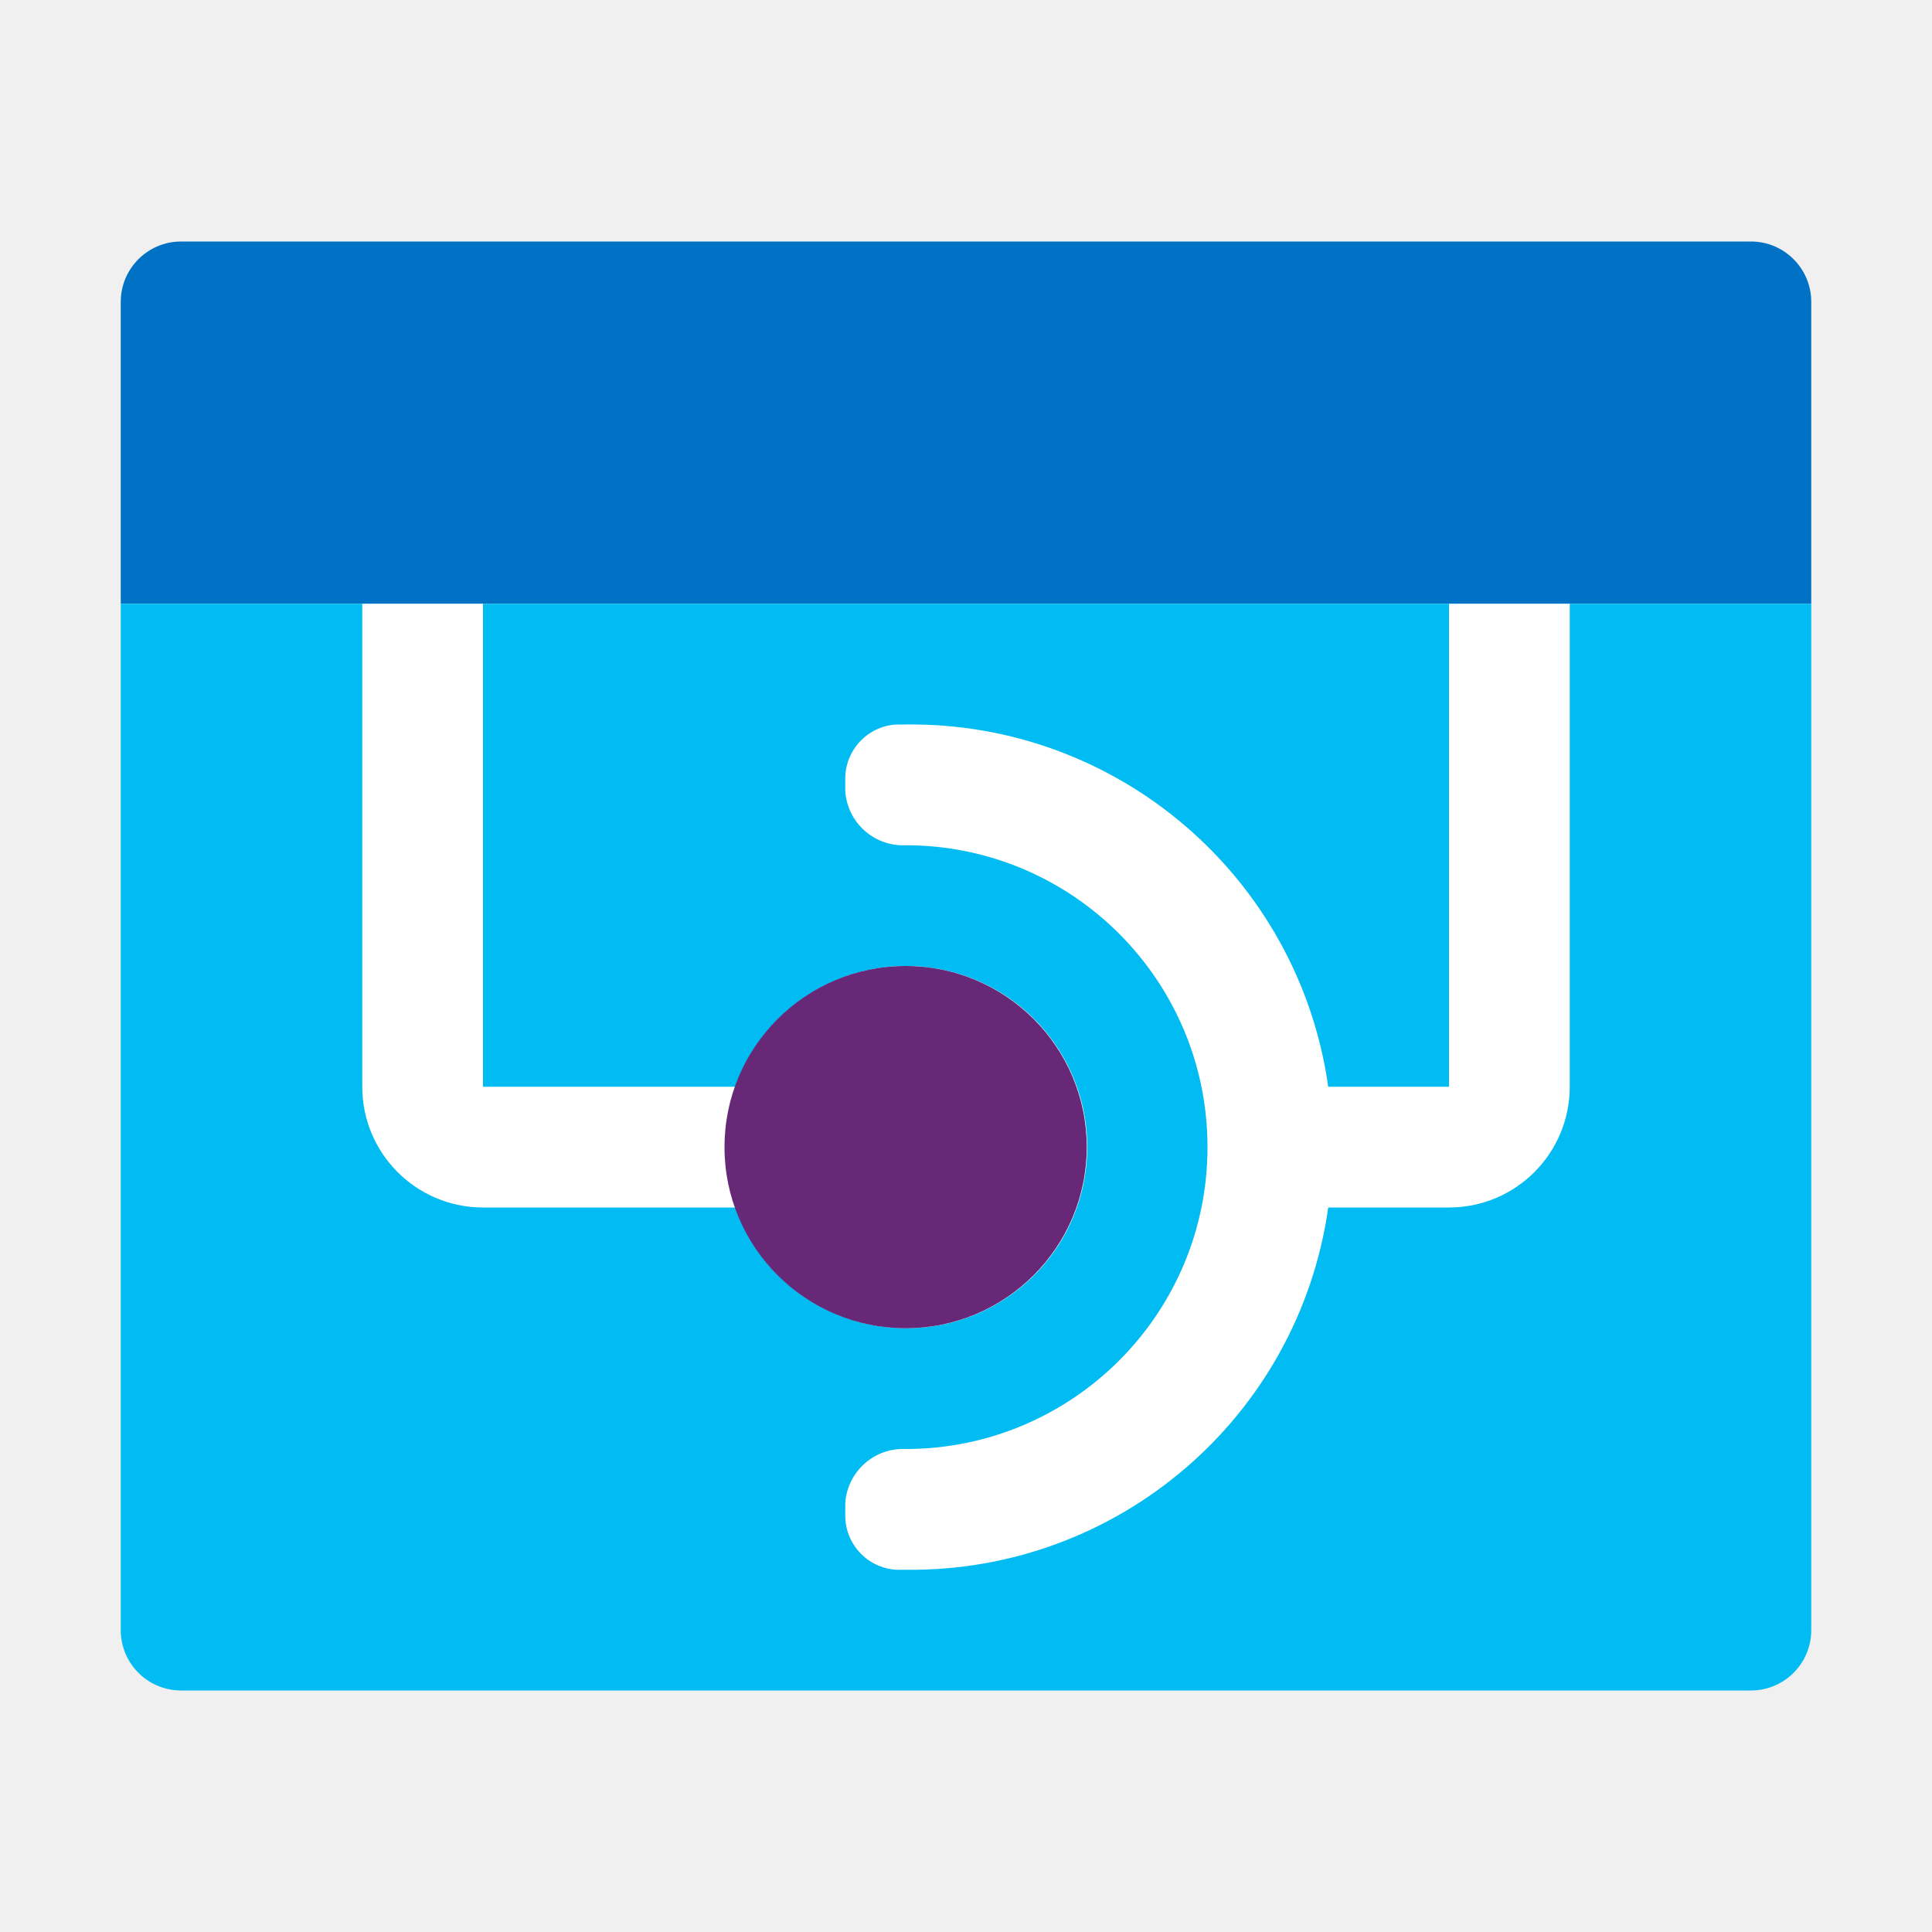
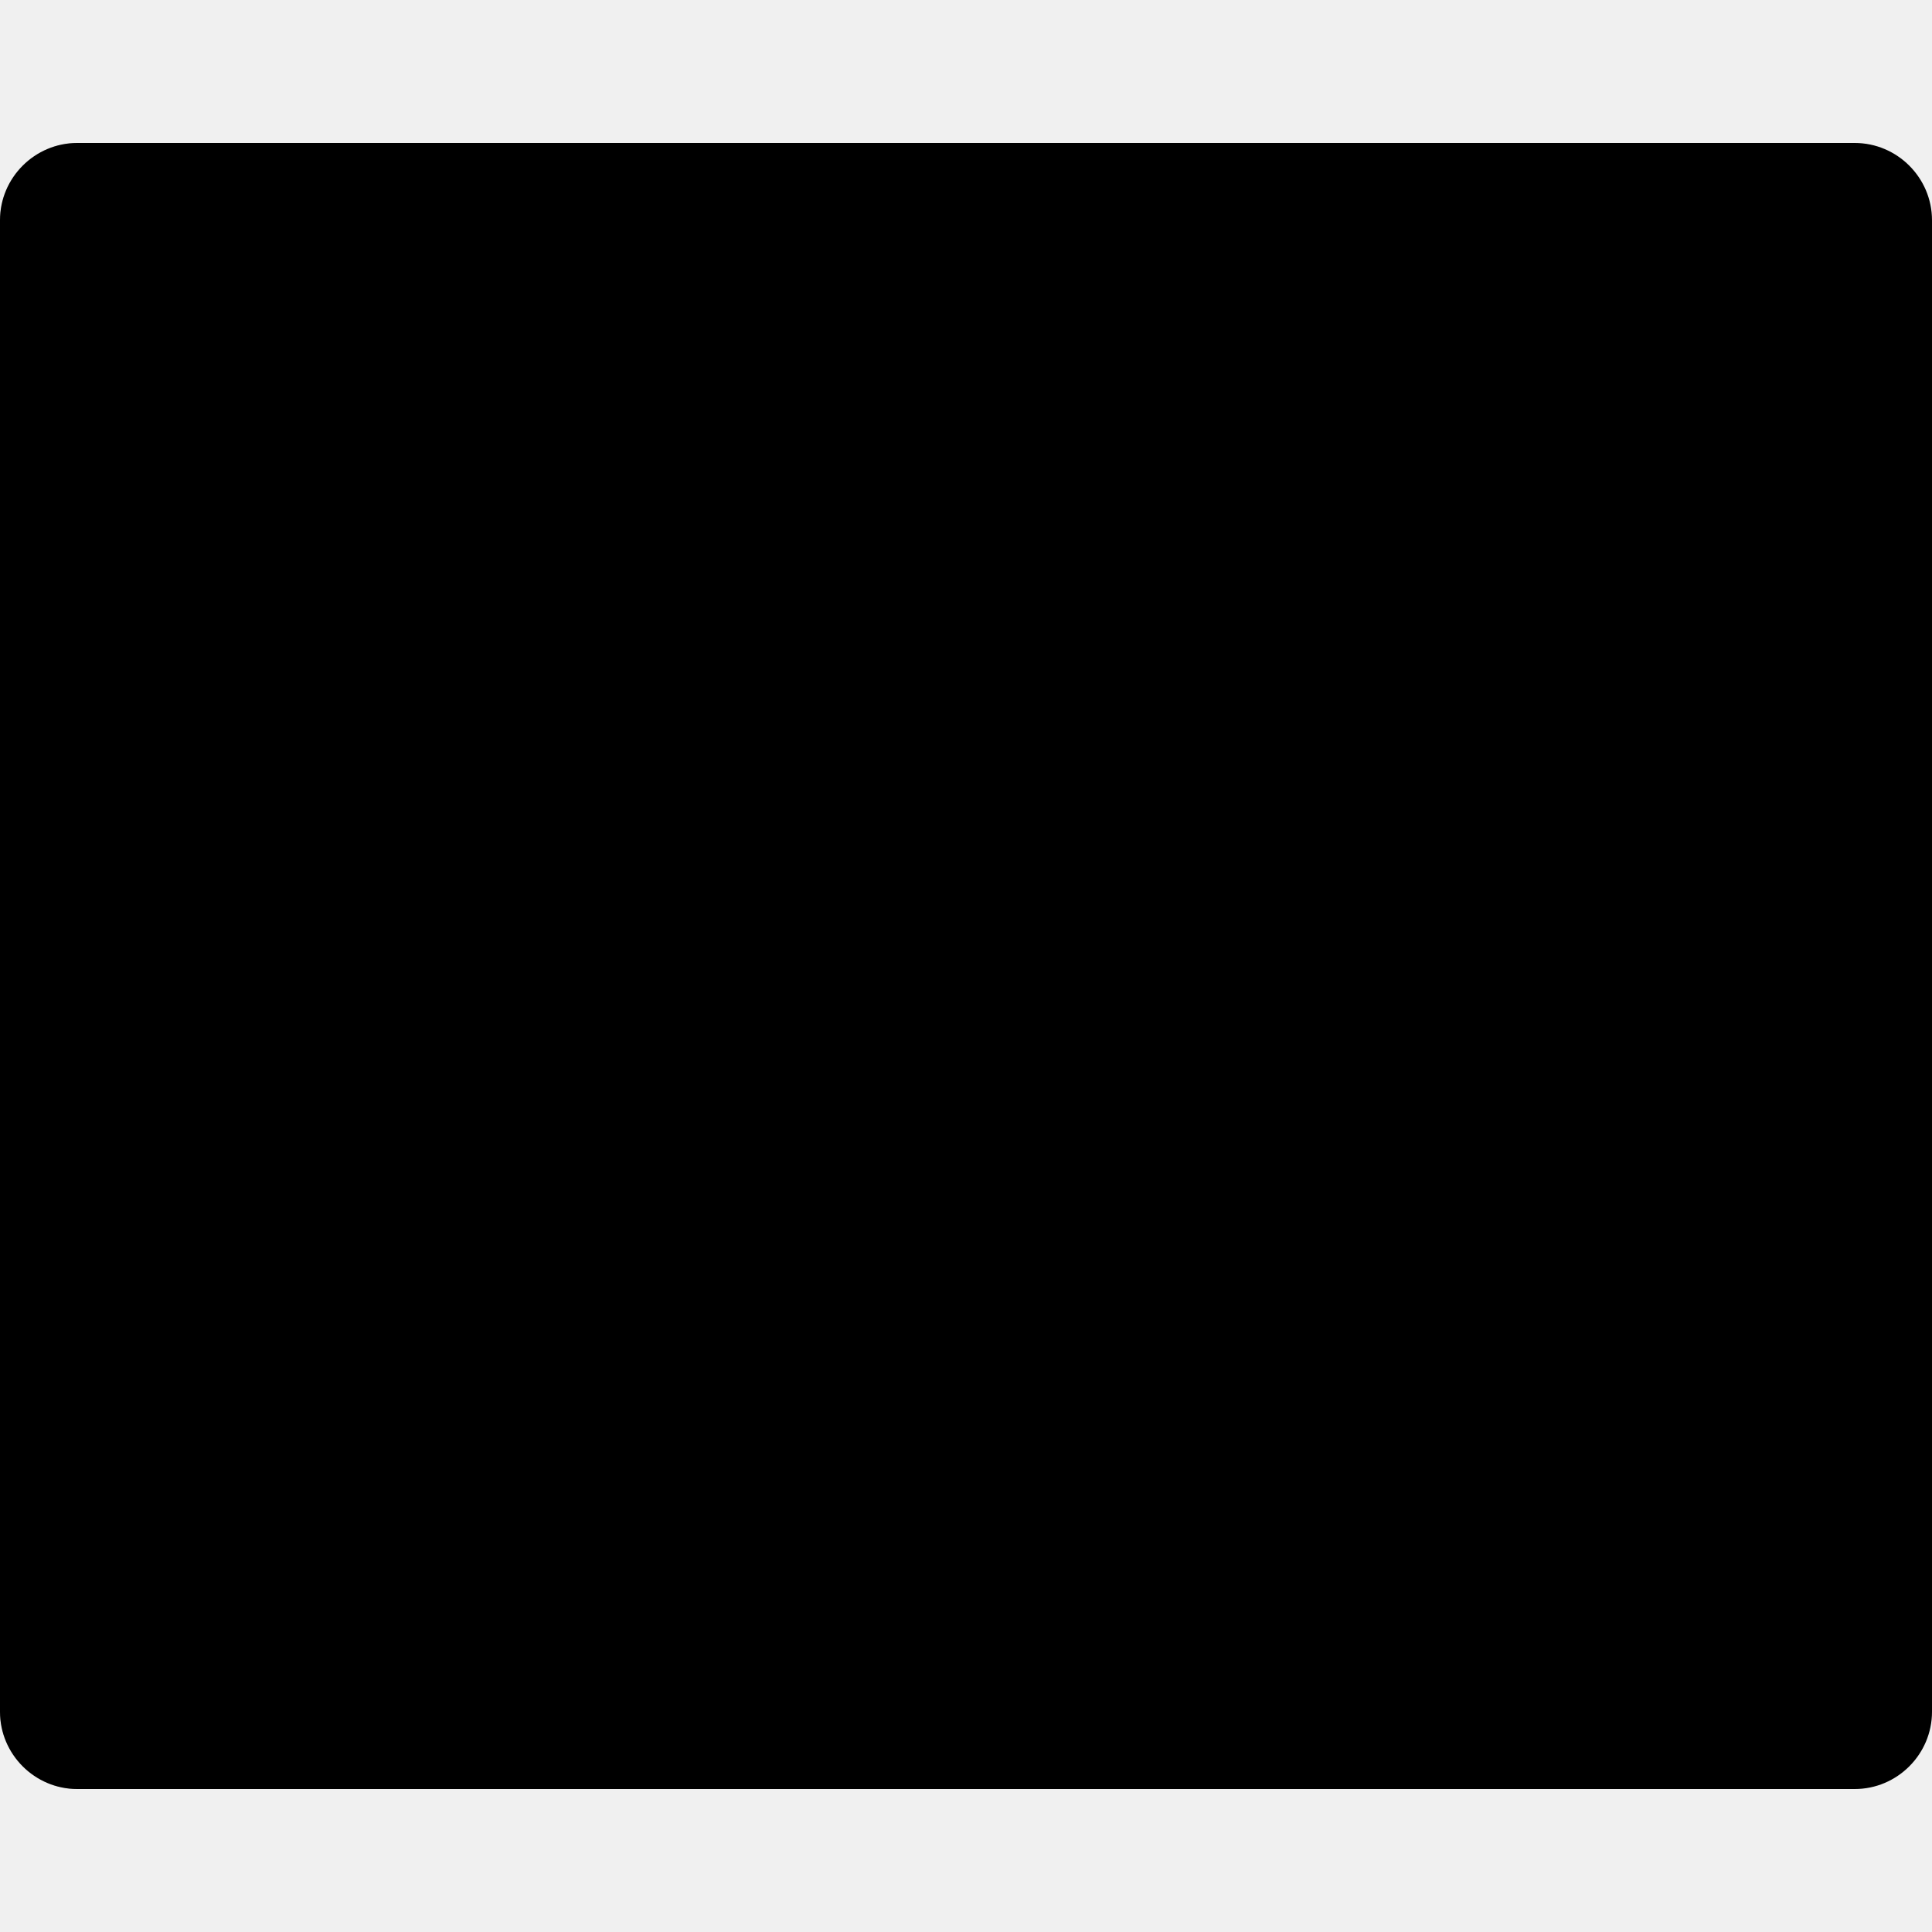
- <svg fill="none" viewBox="0 0 16 16" class="msportalfx-svg-placeholder">
-   <path fill="#0072C6" d="M15 5H1V2.5a.5.5 0 0 1 .5-.5h13a.5.5 0 0 1 .5.5z" />
-   <path fill="#00BCF2" d="M1 5h14v8.5a.5.5 0 0 1-.5.5h-13a.5.5 0 0 1-.5-.5z" />
-   <path fill="#fff" d="M7.5 11a1.5 1.5 0 0 1-1.41-1H4a1 1 0 0 1-1-1V5h1v4h2.09a1.5 1.5 0 1 1 1.41 2M12 5v4h-1a3.49 3.49 0 0 0-3.5-3h-.08a.45.45 0 0 0-.42.46v.09a.48.48 0 0 0 .5.45 2.5 2.5 0 1 1 0 5 .48.48 0 0 0-.5.45v.09a.45.45 0 0 0 .42.46h.08a3.49 3.49 0 0 0 3.5-3h1a1 1 0 0 0 1-1V5z" />
-   <path fill="#682878" d="M7.5 8a1.5 1.5 0 1 1 0 3 1.5 1.5 0 0 1 0-3" />
+ <svg viewBox="0 0 50 50" class="msportalfx-svg-placeholder">
+   <path d="M0 44.3c0 1.1.9 2 2 2h46c1.1 0 2-.9 2-2V13H0z" />
+   <path d="M44 7.4c0-1.2-.9-2.1-2.1-2.1s-2.1.9-2.1 2.1v21.1h-4.1c-.4-2.4-1.6-4.7-3.4-6.6-2.4-2.4-5.5-3.7-8.9-3.7-3.3 0-6.5 1.3-8.9 3.7-.8.8-.8 2.1 0 3 .8.8 2.1.8 3 0 1.6-1.6 3.7-2.4 5.9-2.4s4.3.9 5.9 2.4c3.3 3.3 3.3 8.6 0 11.8-1.6 1.6-3.7 2.4-5.9 2.4s-4.3-.9-5.9-2.4c-.8-.8-2.1-.8-3 0-.8.8-.8 2.1 0 3 2.4 2.4 5.5 3.7 8.9 3.7 3.3 0 6.5-1.3 8.9-3.7 2-2 3.1-4.4 3.5-7h6.1c1.2 0 2.1-.9 2.1-2.1z" />
+   <path d="M23.4 25.6c-2 0-3.7 1.2-4.5 2.9h-8.7V7.4c0-1.2-.9-2.1-2.1-2.1-1.1 0-2 1-2 2.1v23.2c0 1.2.9 2.1 2.1 2.1H19c.8 1.7 2.5 2.9 4.5 2.9 2.8 0 5-2.2 5-5-.1-2.8-2.4-5-5.1-5" />
+   <path d="M48 3.7H2c-1.1 0-2 .9-2 2v7.6h50V5.7c0-1.1-.9-2-2-2" />
+   <path d="M2 3.7c-1.1 0-2 .9-2 2v38.6c0 1.1.9 2 2 2h2.2L43.6 3.7z" opacity=".2" />
  <style>.msportalfx-svg-c01{fill:#fff}.msportalfx-svg-c02{fill:#e5e5e5}.msportalfx-svg-c03{fill:#a0a1a2}.msportalfx-svg-c04{fill:#7a7a7a}.msportalfx-svg-c05{fill:#3e3e3e}.msportalfx-svg-c06{fill:#1e1e1e}.msportalfx-svg-c07{fill:#0f0f0f}.msportalfx-svg-c08{fill:#ba141a}.msportalfx-svg-c09{fill:#dd5900}.msportalfx-svg-c10{fill:#ff8c00}.msportalfx-svg-c11{fill:#fcd116}.msportalfx-svg-c12{fill:#fee087}.msportalfx-svg-c13{fill:#b8d432}.msportalfx-svg-c14,.msportalfx-svg-c32{fill:#57a300}.msportalfx-svg-c15{fill:#59b4d9}.msportalfx-svg-c16{fill:#3999c6}.msportalfx-svg-c17{fill:#804998}.msportalfx-svg-c18{fill:#ec008c}.msportalfx-svg-c19{fill:#0072c6}.msportalfx-svg-c20{fill:#68217a}.msportalfx-svg-c21{fill:#00188f}.msportalfx-svg-c22{fill:#e81123}.fxs-mode-light .msportalfx-svg-c22{fill:#a4262c}.msportalfx-svg-c23{fill:#cae3f3}.msportalfx-svg-c24{fill:#59aed3}.msportalfx-svg-c25{fill:#4c3b12}.msportalfx-svg-c26{fill:#be9555}.msportalfx-svg-c27{fill:#4f4d52}.msportalfx-svg-c28{fill:#ef6f59}.msportalfx-svg-c29{fill:#f7cb64}.msportalfx-svg-c30{fill:#fdd8db}.msportalfx-svg-c31{fill:#f6ffec}.msportalfx-svg-c33{fill:#8a2da5}.msportalfx-svg-c34{fill:#e00b1c}.msportalfx-svg-c35{fill:#015cda}.msportalfx-svg-c36{fill:#5db300}.msportalfx-svg-c97{fill:#ffb900}.msportalfx-svg-c98{fill:#00a4ef}.msportalfx-svg-c99{fill:#f25022}.msportalfx-inverted-theme .msportalfx-svg-c05,.fxs-theme-dark .msportalfx-svg-c05{fill:#777}.msportalfx-inverted-theme .msportalfx-svg-c07,.fxs-theme-dark .msportalfx-svg-c07{fill:#f2f2f2}.msportalfx-svg-palette-white{fill:#fff}.msportalfx-svg-palette-blue{fill:#015cda}.msportalfx-svg-palette-black{fill:#1e1e1e}.msportalfx-svg-palette-green{fill:#57a300}.msportalfx-svg-palette-gray{fill:#a0a1a2}.msportalfx-svg-palette-inherit{fill:inherit}.msportalfx-svg-badge{position:absolute;left:0;bottom:0;min-height:10px;min-width:10px}.fxc-menu-icon&gt;.msportalfx-svg-badge{left:-2px;bottom:-2px;min-height:8px;min-width:8px}.msportalfx-svg-disabled{filter:grayscale(100%)}.msportalfx-svg-loading-square{animation:ProgressFlagAnimation 1.45s infinite ease-in-out;transform-origin:50%}.msportalfx-svg-loading-square:nth-child(1){animation-delay:0s}.msportalfx-svg-loading-square:nth-child(2){animation-delay:.2s}.msportalfx-svg-loading-square:nth-child(3){animation-delay:.4s}@keyframes ProgressFlagAnimation{0%{transform:scale(1);opacity:.3}36.1%{transform:scale(1.06);opacity:1}50%{transform:scale(1.06);opacity:1}86.1%{transform:scale(1);opacity:.3}}.msportalfx-svg-flip-horizontal&gt;svg,svg.msportalfx-svg-flip-horizontal{transform:scaleX(-1)}.msportalfx-svg-fabric-rotate360{animation:ImageRotation 1.3s cubic-bezier(.53,.21,.29,.67) infinite}@keyframes ImageRotation{0%{transform:rotate(-45deg)}100%{transform:rotate(315deg)}}.fxs-svg-number .msportalfx-font-bold{font-size:10px;fill:#0065ad}.fxs-svg-number .fxs-svg-circle{stroke-width:0%;fill:#0078d4}.fxs-svg-number .fxs-svg-text{fill:#fff;font-size:10px}.fxs-svg-number.msportalfx-svg-disabled{filter:grayscale(0%)}.fxs-svg-number.msportalfx-svg-disabled .fxs-svg-circle{fill:#fff;stroke-width:1px;stroke:#949494}.fxs-svg-number.msportalfx-svg-disabled .fxs-svg-text{fill:#949494}.fxs-theme-dark .fxs-svg-number .fxs-svg-text{fill:#0f0f0f}.fxs-theme-dark .fxs-svg-number .fxs-svg-circle{stroke-width:0%;fill:#0078d4}.fxs-theme-dark .fxs-svg-number.msportalfx-svg-disabled .fxs-svg-circle{fill:#0f0f0f;stroke-width:1px;stroke:#949494}.fxs-theme-dark .fxs-svg-number.msportalfx-svg-disabled .fxs-svg-text{fill:#949494}</style>
</svg>
